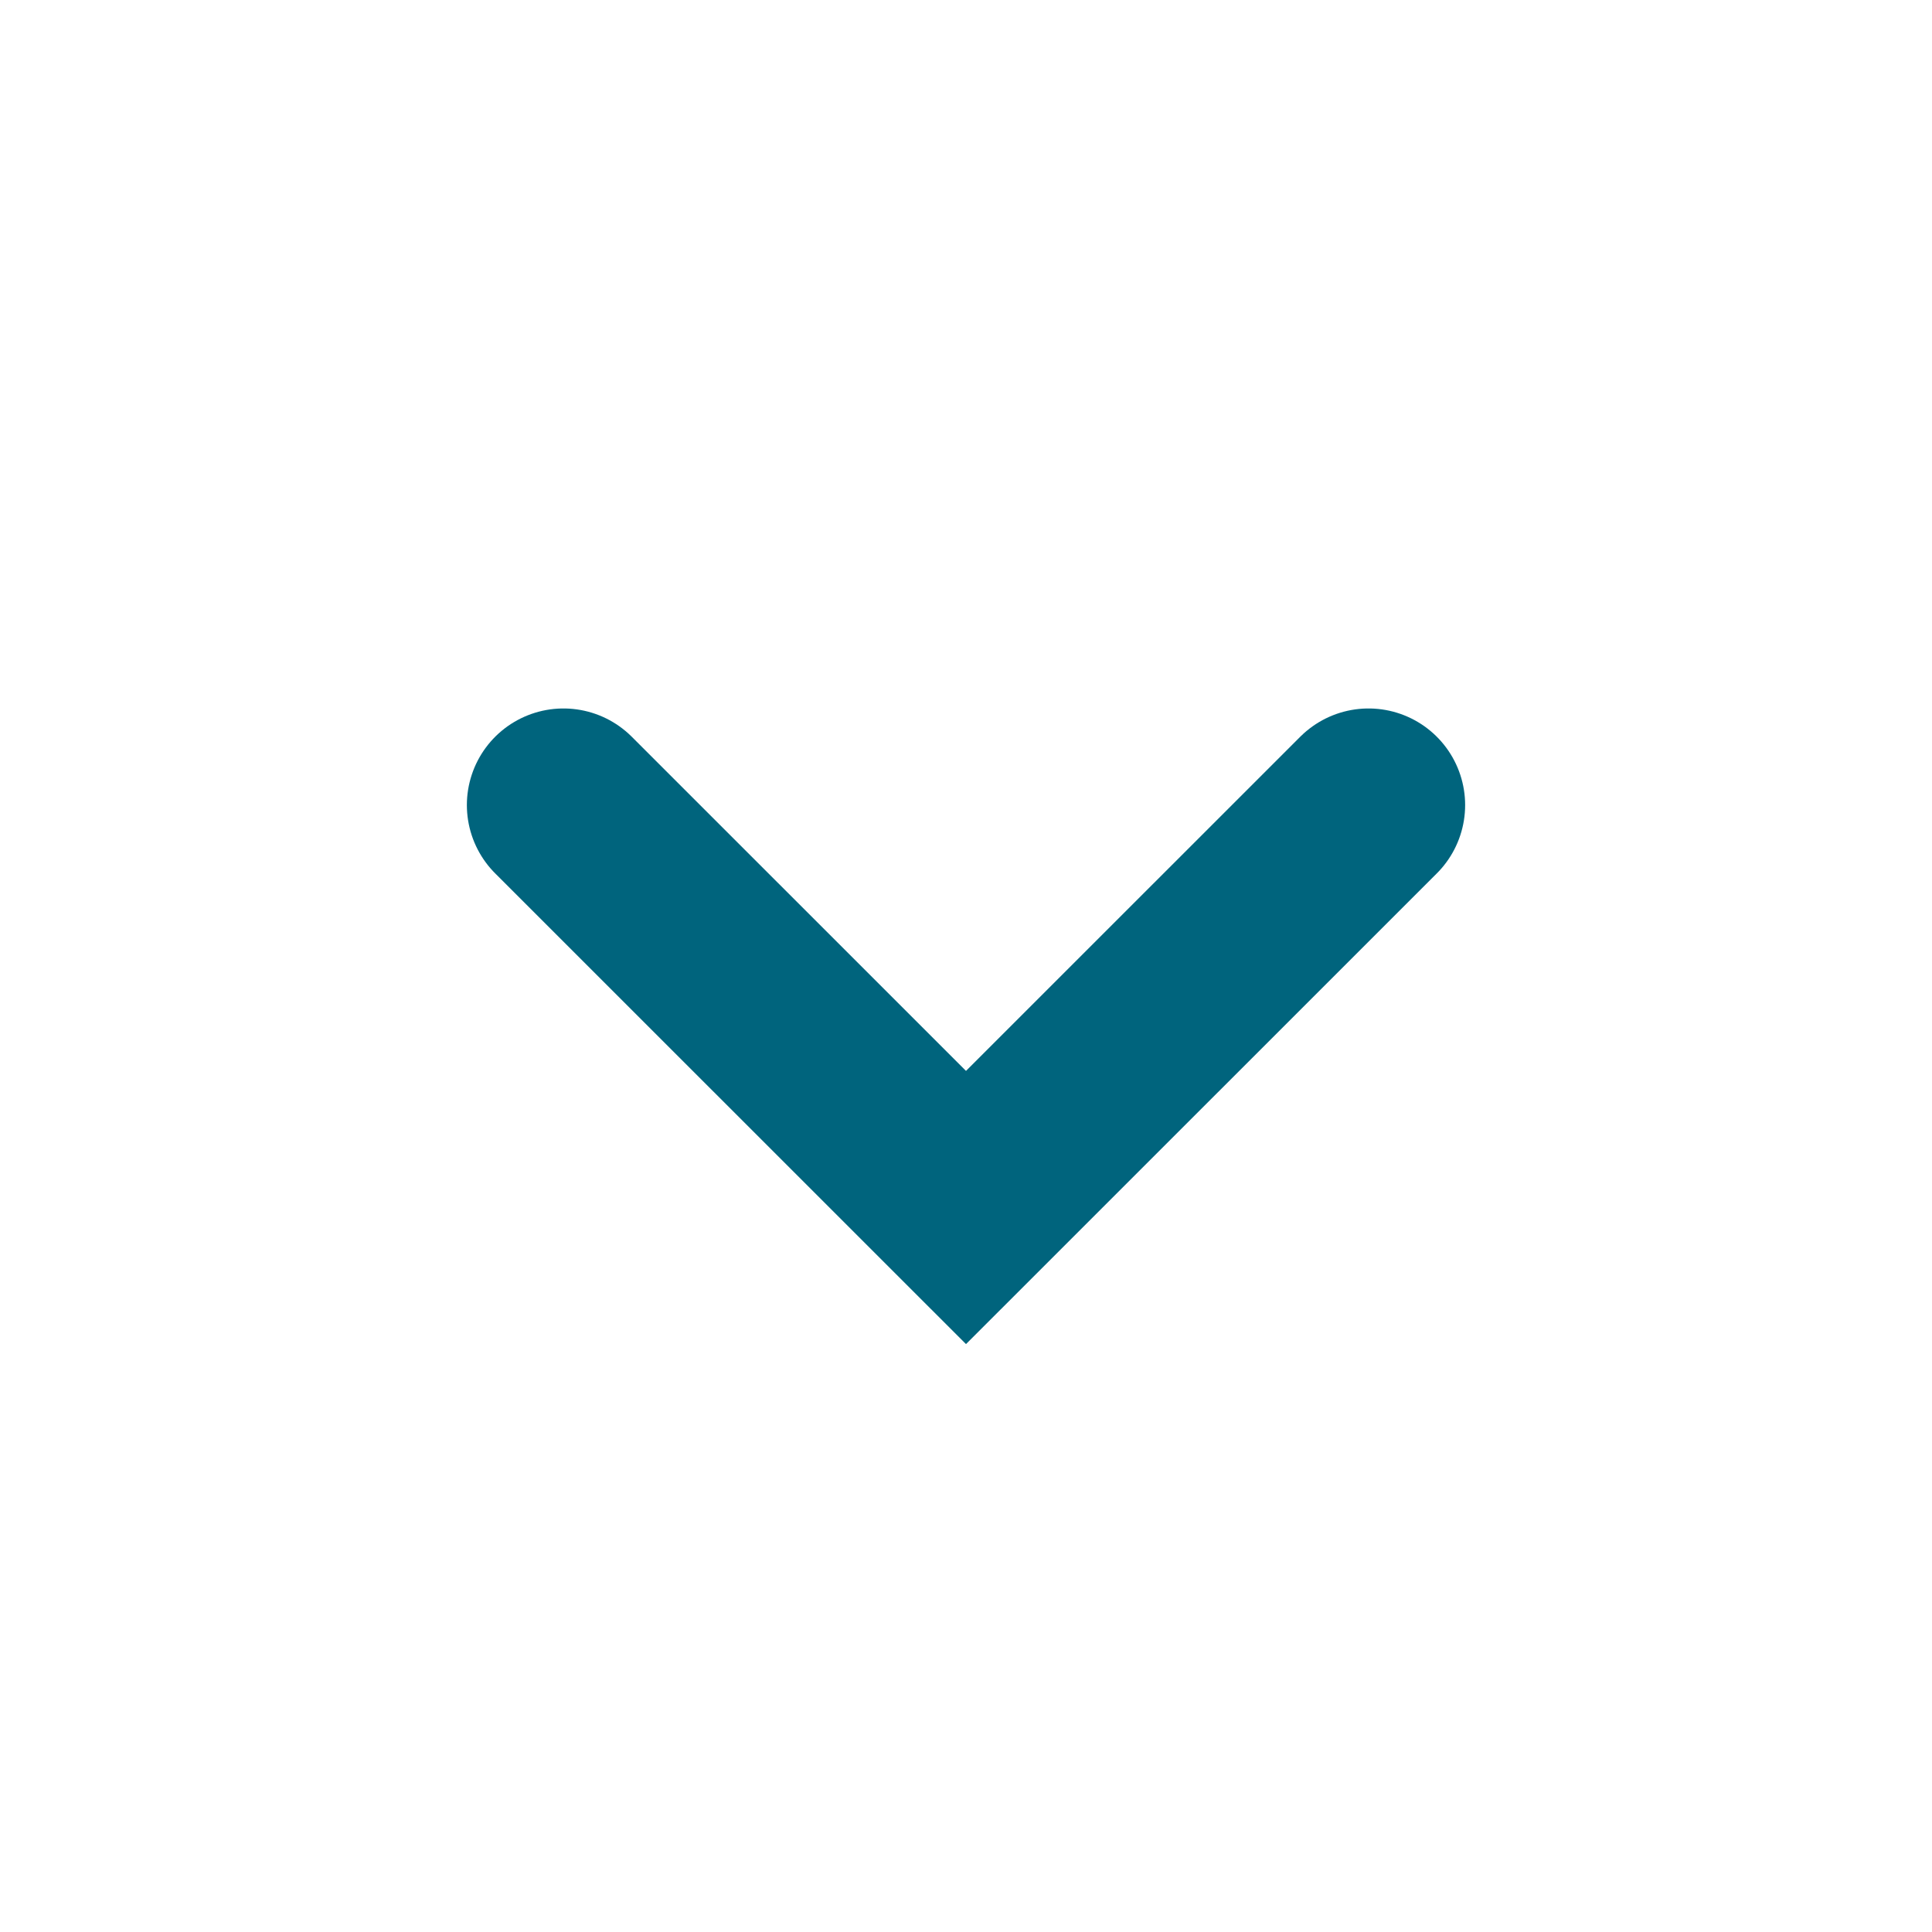
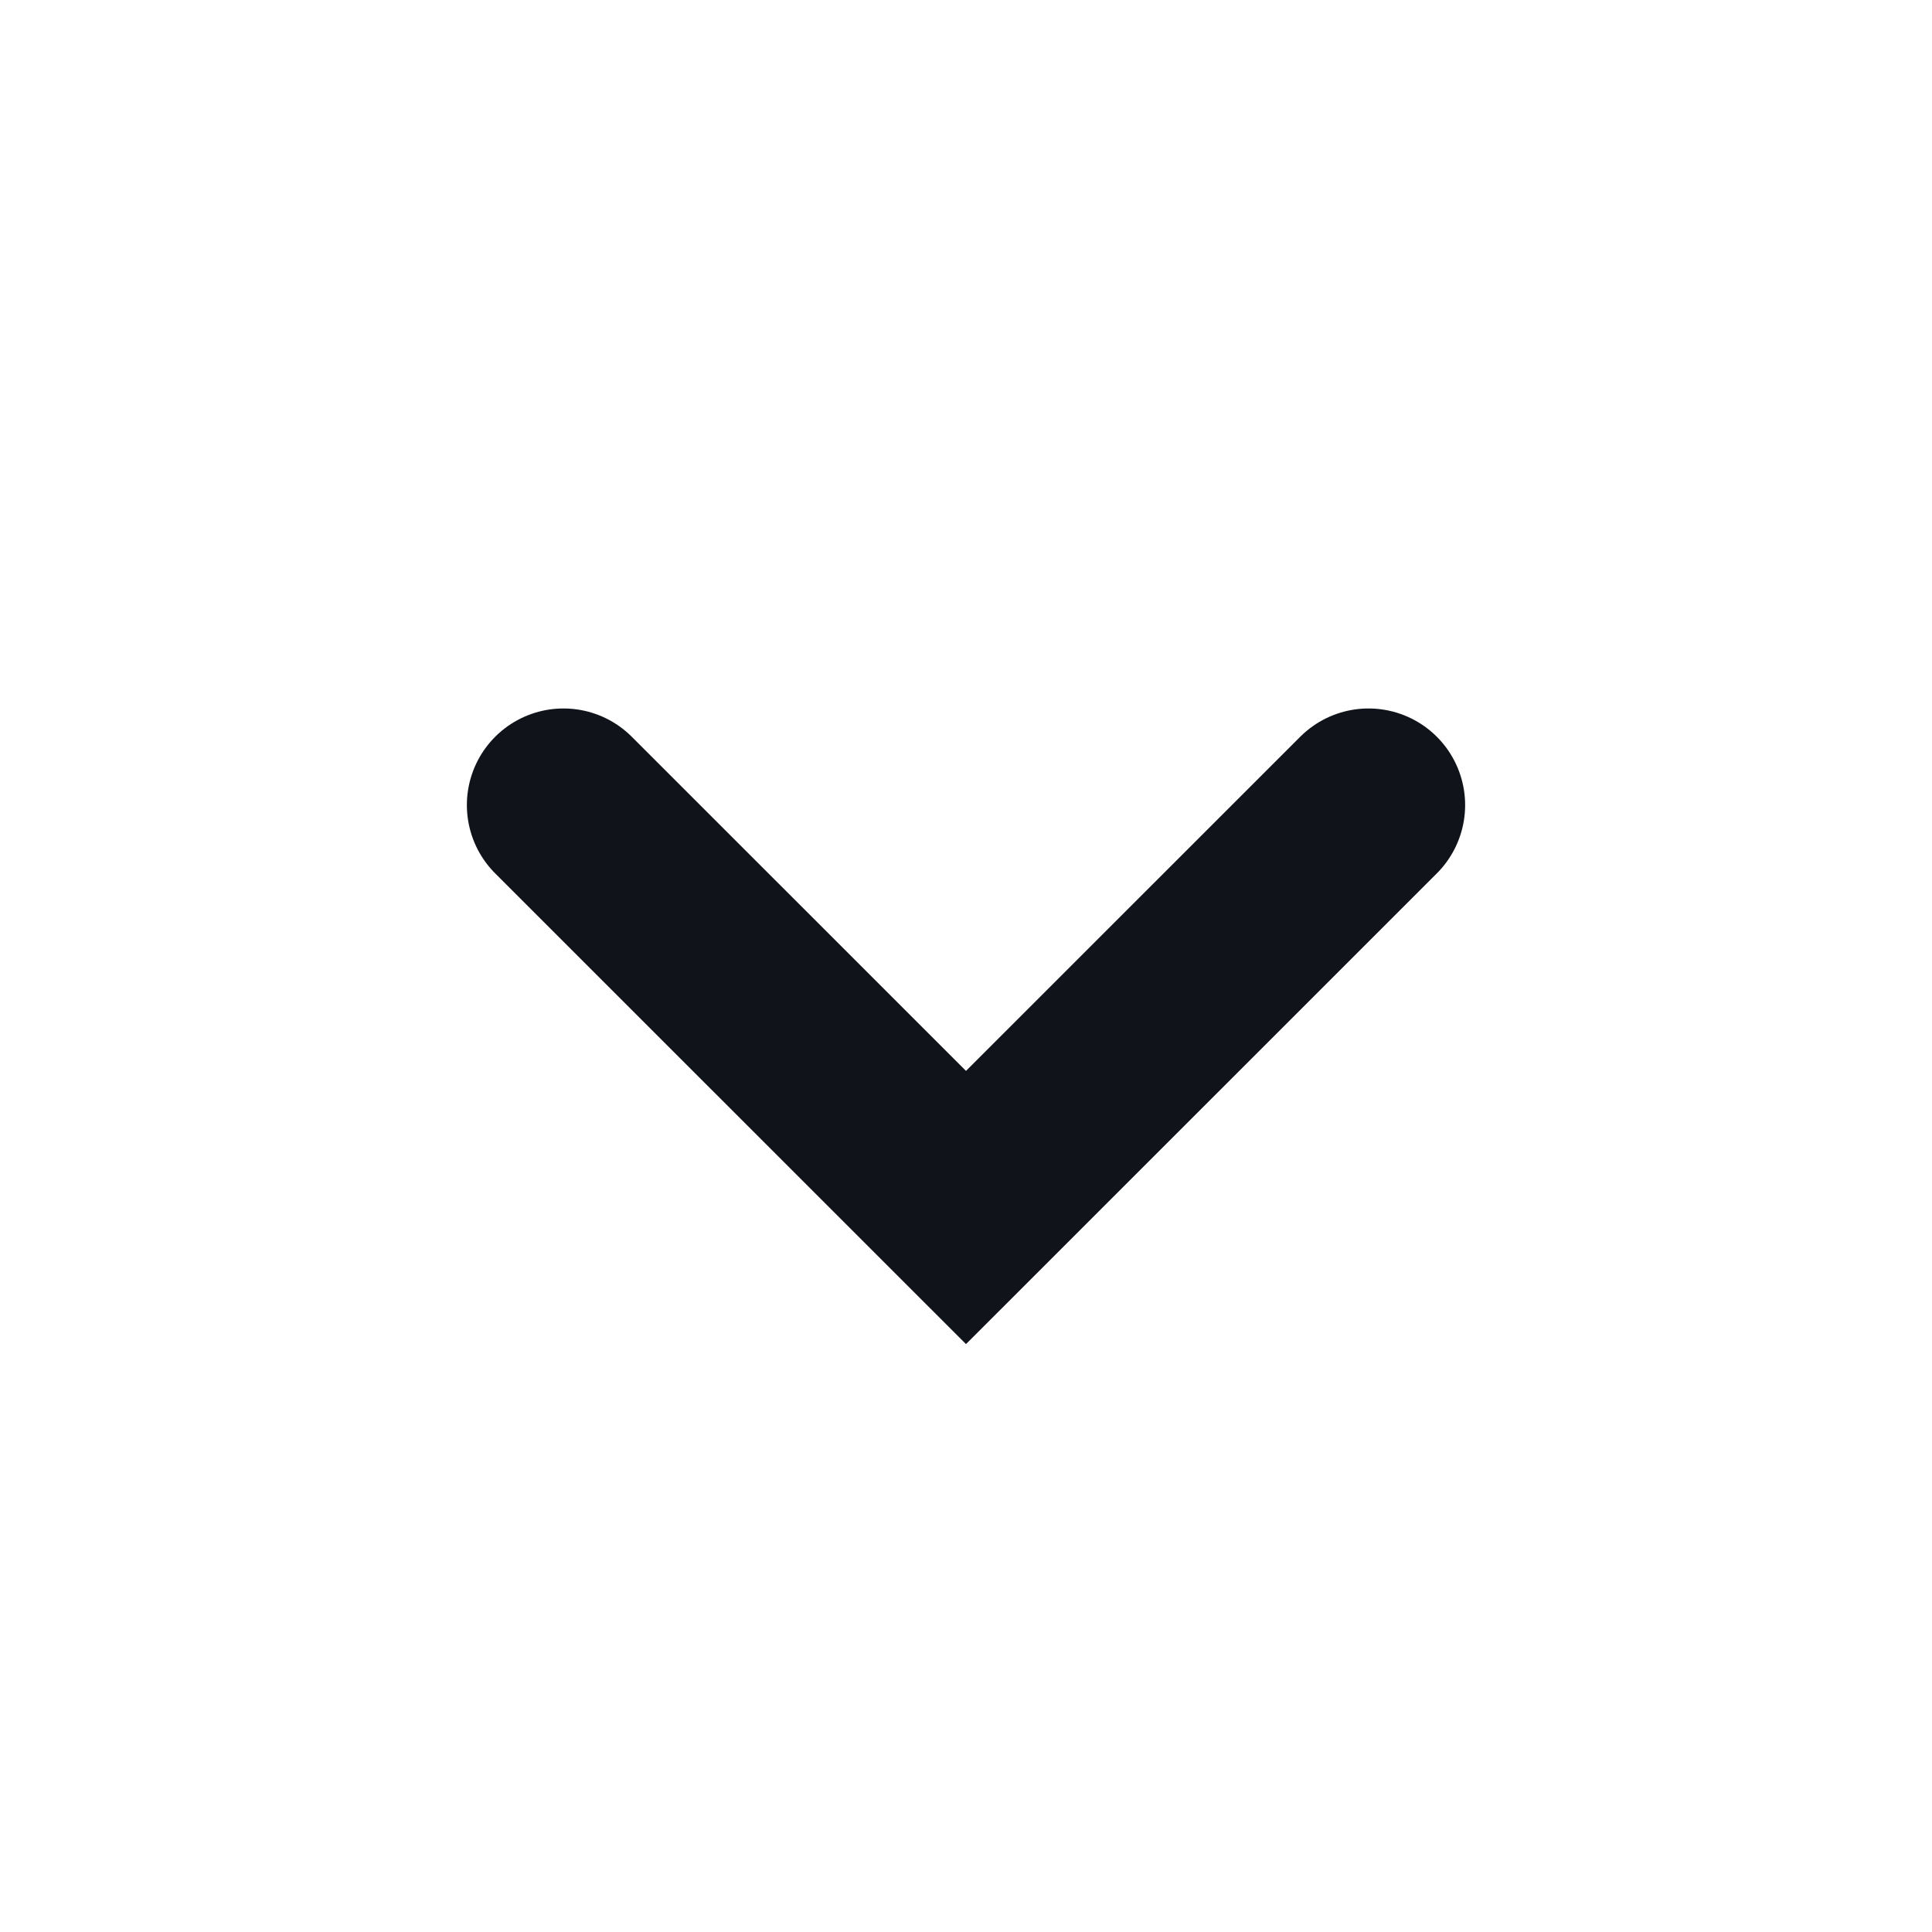
<svg xmlns="http://www.w3.org/2000/svg" width="20" height="20" viewBox="0 0 20 20" fill="none">
-   <path d="M5.833 8.334L10 12.5L14.167 8.334" stroke="#00647D" stroke-width="2" stroke-linecap="round" />
+   <path d="M5.833 8.334L10 12.5L14.167 8.334" stroke="#101319" stroke-width="2" stroke-linecap="round" />
</svg>
